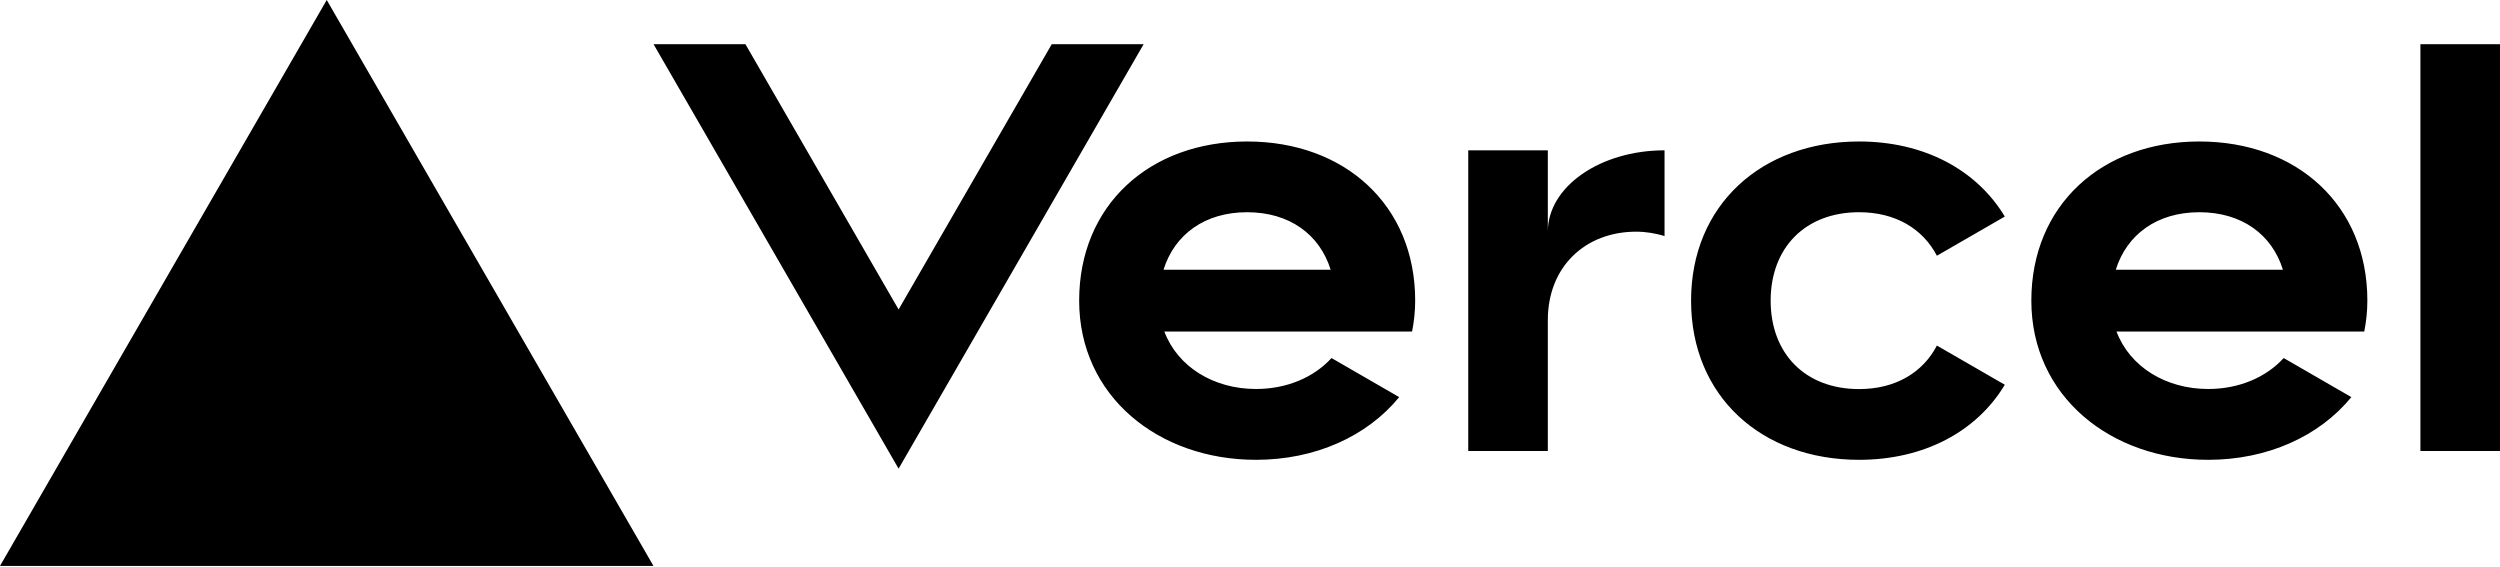
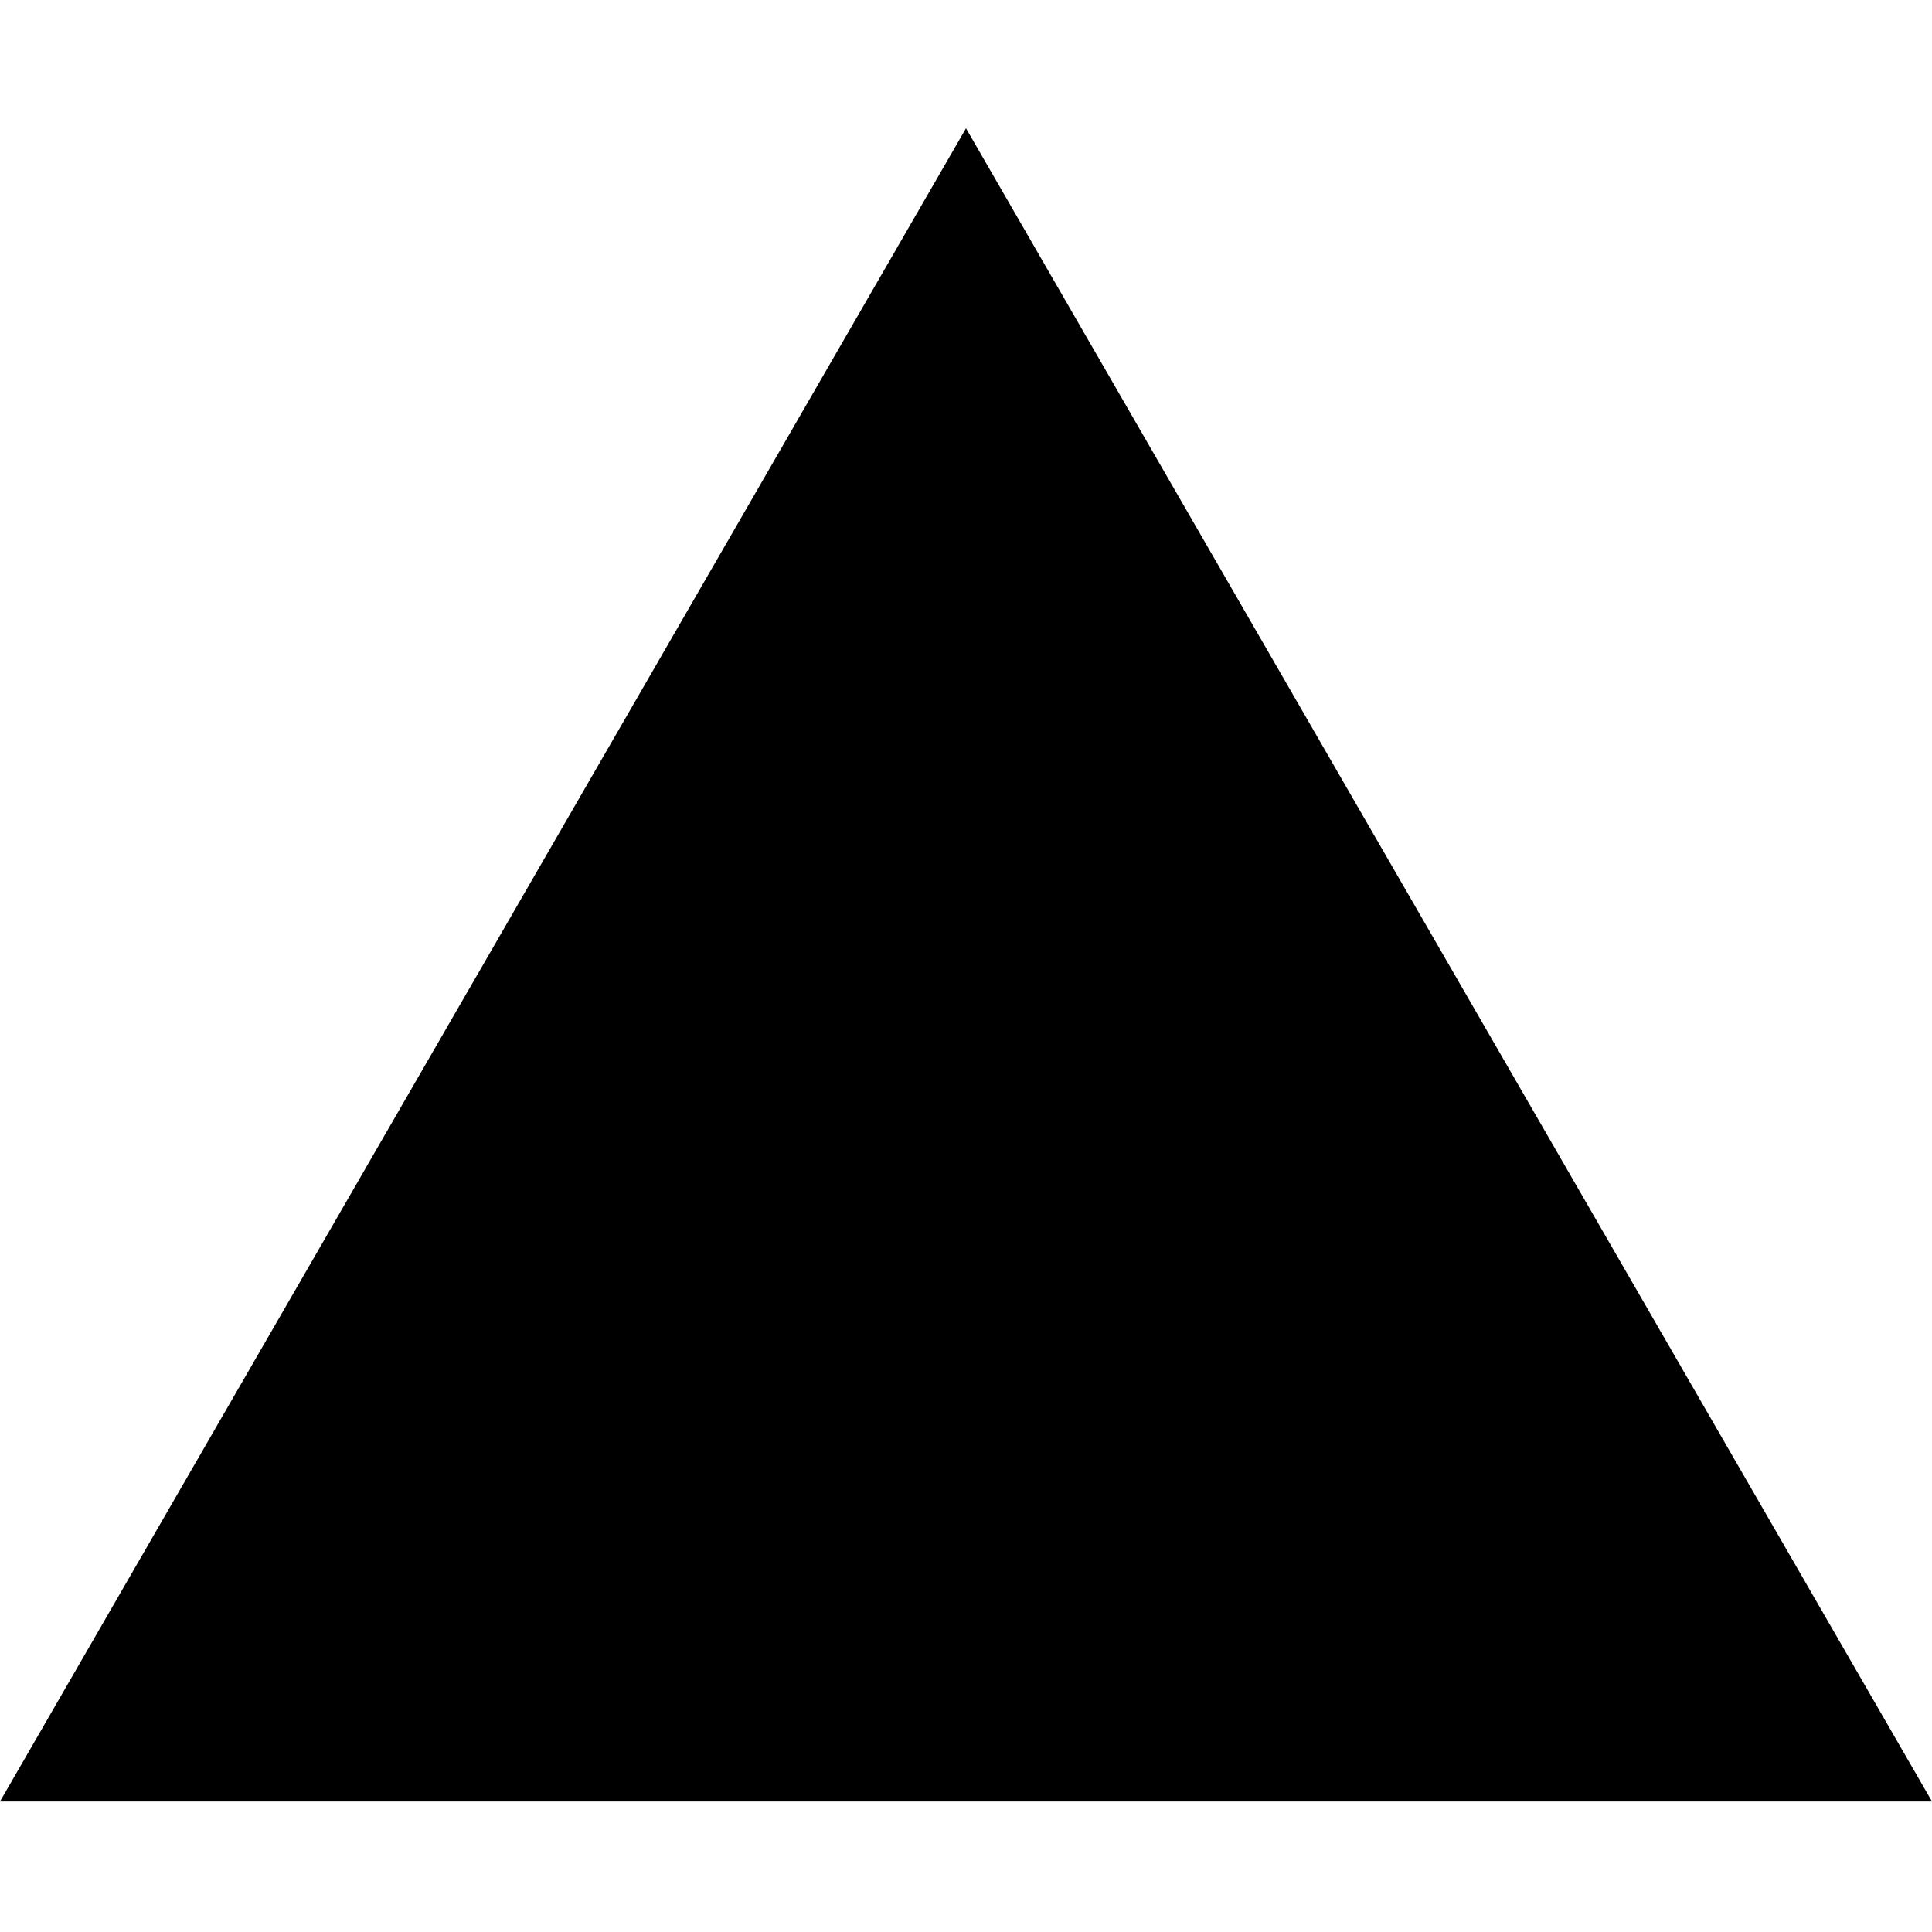
- <svg xmlns="http://www.w3.org/2000/svg" viewBox="0 0 512 116" version="1.1" preserveAspectRatio="xMidYMid">
+ <svg xmlns="http://www.w3.org/2000/svg" width="800px" height="800px" viewBox="0 -17 256 256" version="1.1" preserveAspectRatio="xMidYMid">
  <g>
-     <path d="M255.42,28.976 C235.427,28.976 221.012,42.015 221.012,61.573 C221.012,81.132 237.238,94.171 257.231,94.171 C269.311,94.171 279.959,89.39 286.551,81.331 L272.697,73.327 C269.039,77.329 263.479,79.665 257.231,79.665 C248.557,79.665 241.186,75.138 238.452,67.894 L289.195,67.894 C289.594,65.865 289.829,63.765 289.829,61.555 C289.829,42.015 275.414,28.976 255.42,28.976 Z M238.289,55.235 C240.552,48.009 246.746,43.463 255.402,43.463 C264.077,43.463 270.271,48.009 272.516,55.235 L238.289,55.235 L238.289,55.235 Z M450.427,28.976 C430.434,28.976 416.018,42.015 416.018,61.573 C416.018,81.132 432.244,94.171 452.238,94.171 C464.317,94.171 474.965,89.39 481.557,81.331 L467.703,73.327 C464.045,77.329 458.486,79.665 452.238,79.665 C443.563,79.665 436.192,75.138 433.458,67.894 L484.201,67.894 C484.6,65.865 484.835,63.765 484.835,61.555 C484.835,42.015 470.42,28.976 450.427,28.976 L450.427,28.976 Z M433.313,55.235 C435.577,48.009 441.77,43.463 450.427,43.463 C459.101,43.463 465.295,48.009 467.54,55.235 L433.313,55.235 Z M362.63,61.573 C362.63,72.439 369.729,79.683 380.74,79.683 C388.201,79.683 393.797,76.297 396.677,70.773 L410.585,78.796 C404.826,88.394 394.033,94.171 380.74,94.171 C360.729,94.171 346.332,81.132 346.332,61.573 C346.332,42.015 360.747,28.976 380.74,28.976 C394.033,28.976 404.808,34.753 410.585,44.351 L396.677,52.374 C393.797,46.85 388.201,43.463 380.74,43.463 C369.748,43.463 362.63,50.707 362.63,61.573 Z M512,9.055 L512,92.36 L495.701,92.36 L495.701,9.055 L512,9.055 Z M66.916,-1.42108547e-14 L133.831,115.903 L0,115.903 L66.916,-1.42108547e-14 Z M234.214,9.055 L184.032,95.982 L133.849,9.055 L152.666,9.055 L184.032,63.384 L215.398,9.055 L234.214,9.055 Z M340.899,30.787 L340.899,48.335 C339.088,47.81 337.168,47.448 335.104,47.448 C324.582,47.448 316.994,54.692 316.994,65.557 L316.994,92.36 L300.695,92.36 L300.695,30.787 L316.994,30.787 L316.994,47.448 C316.994,38.248 327.697,30.787 340.899,30.787 Z" fill="#000000" fill-rule="nonzero" />
+     <polygon fill="#000000" points="128 0 256 221.705 0 221.705">
+ 
+ </polygon>
  </g>
</svg>
